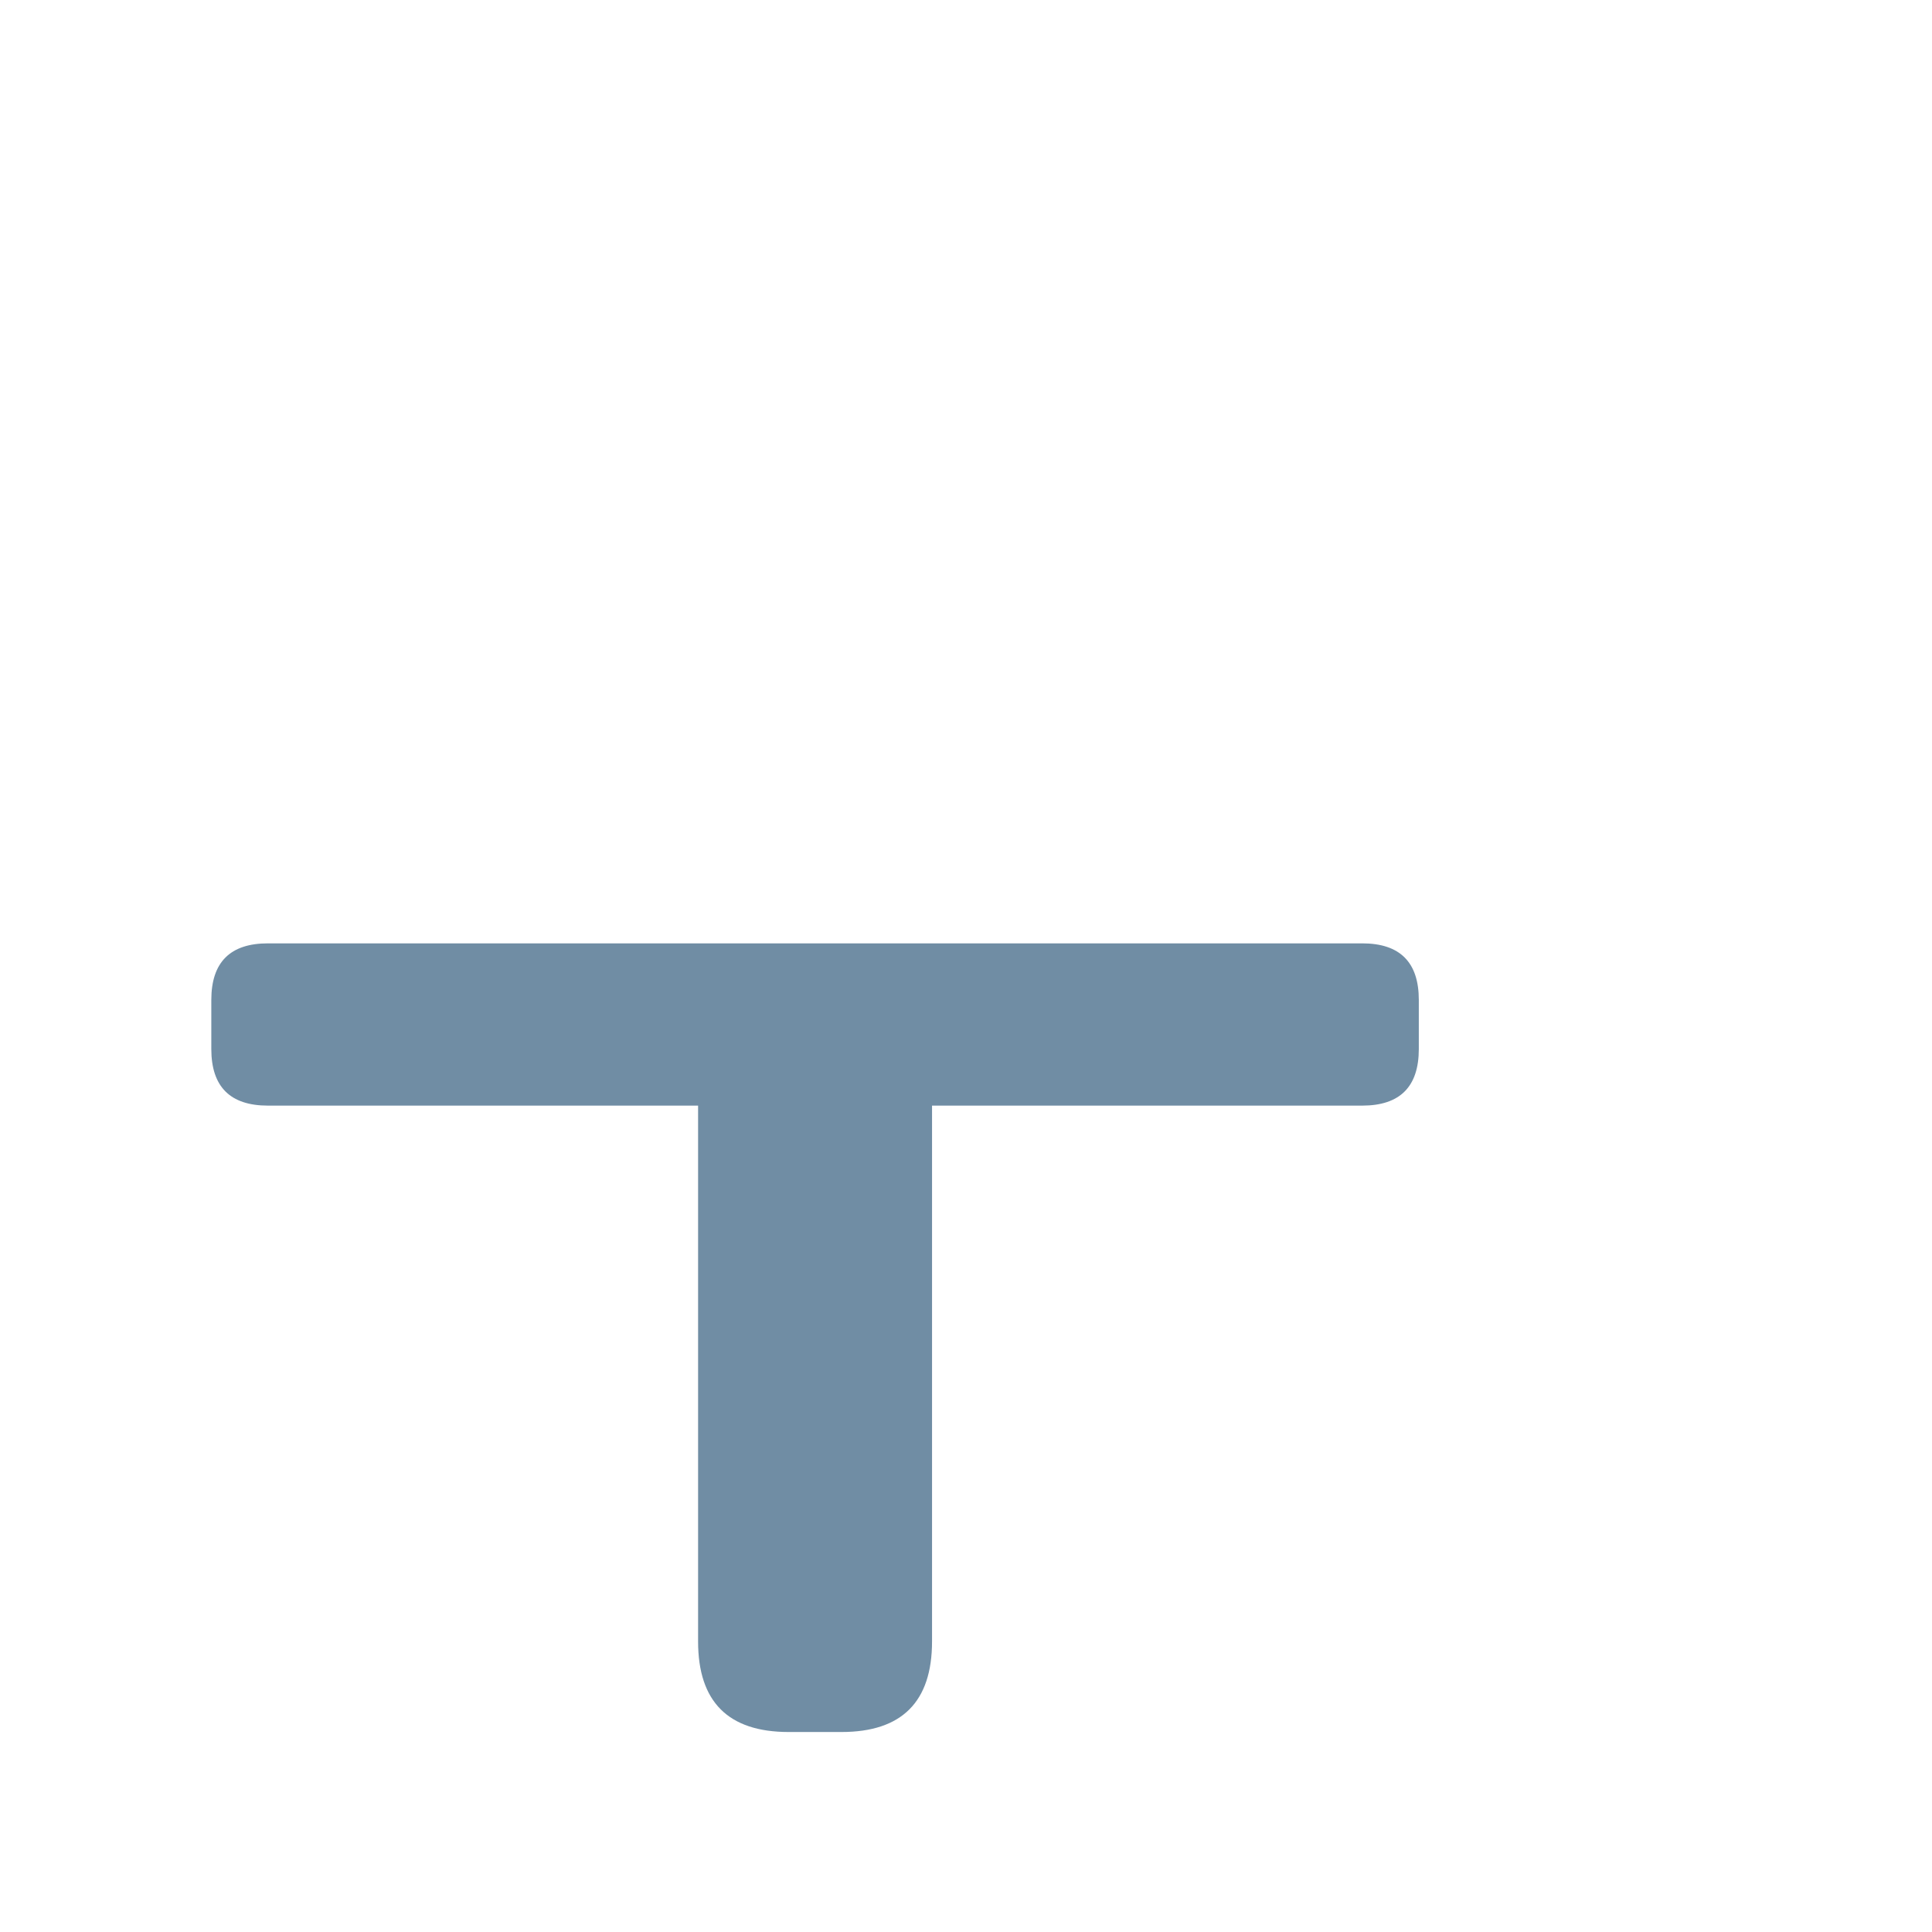
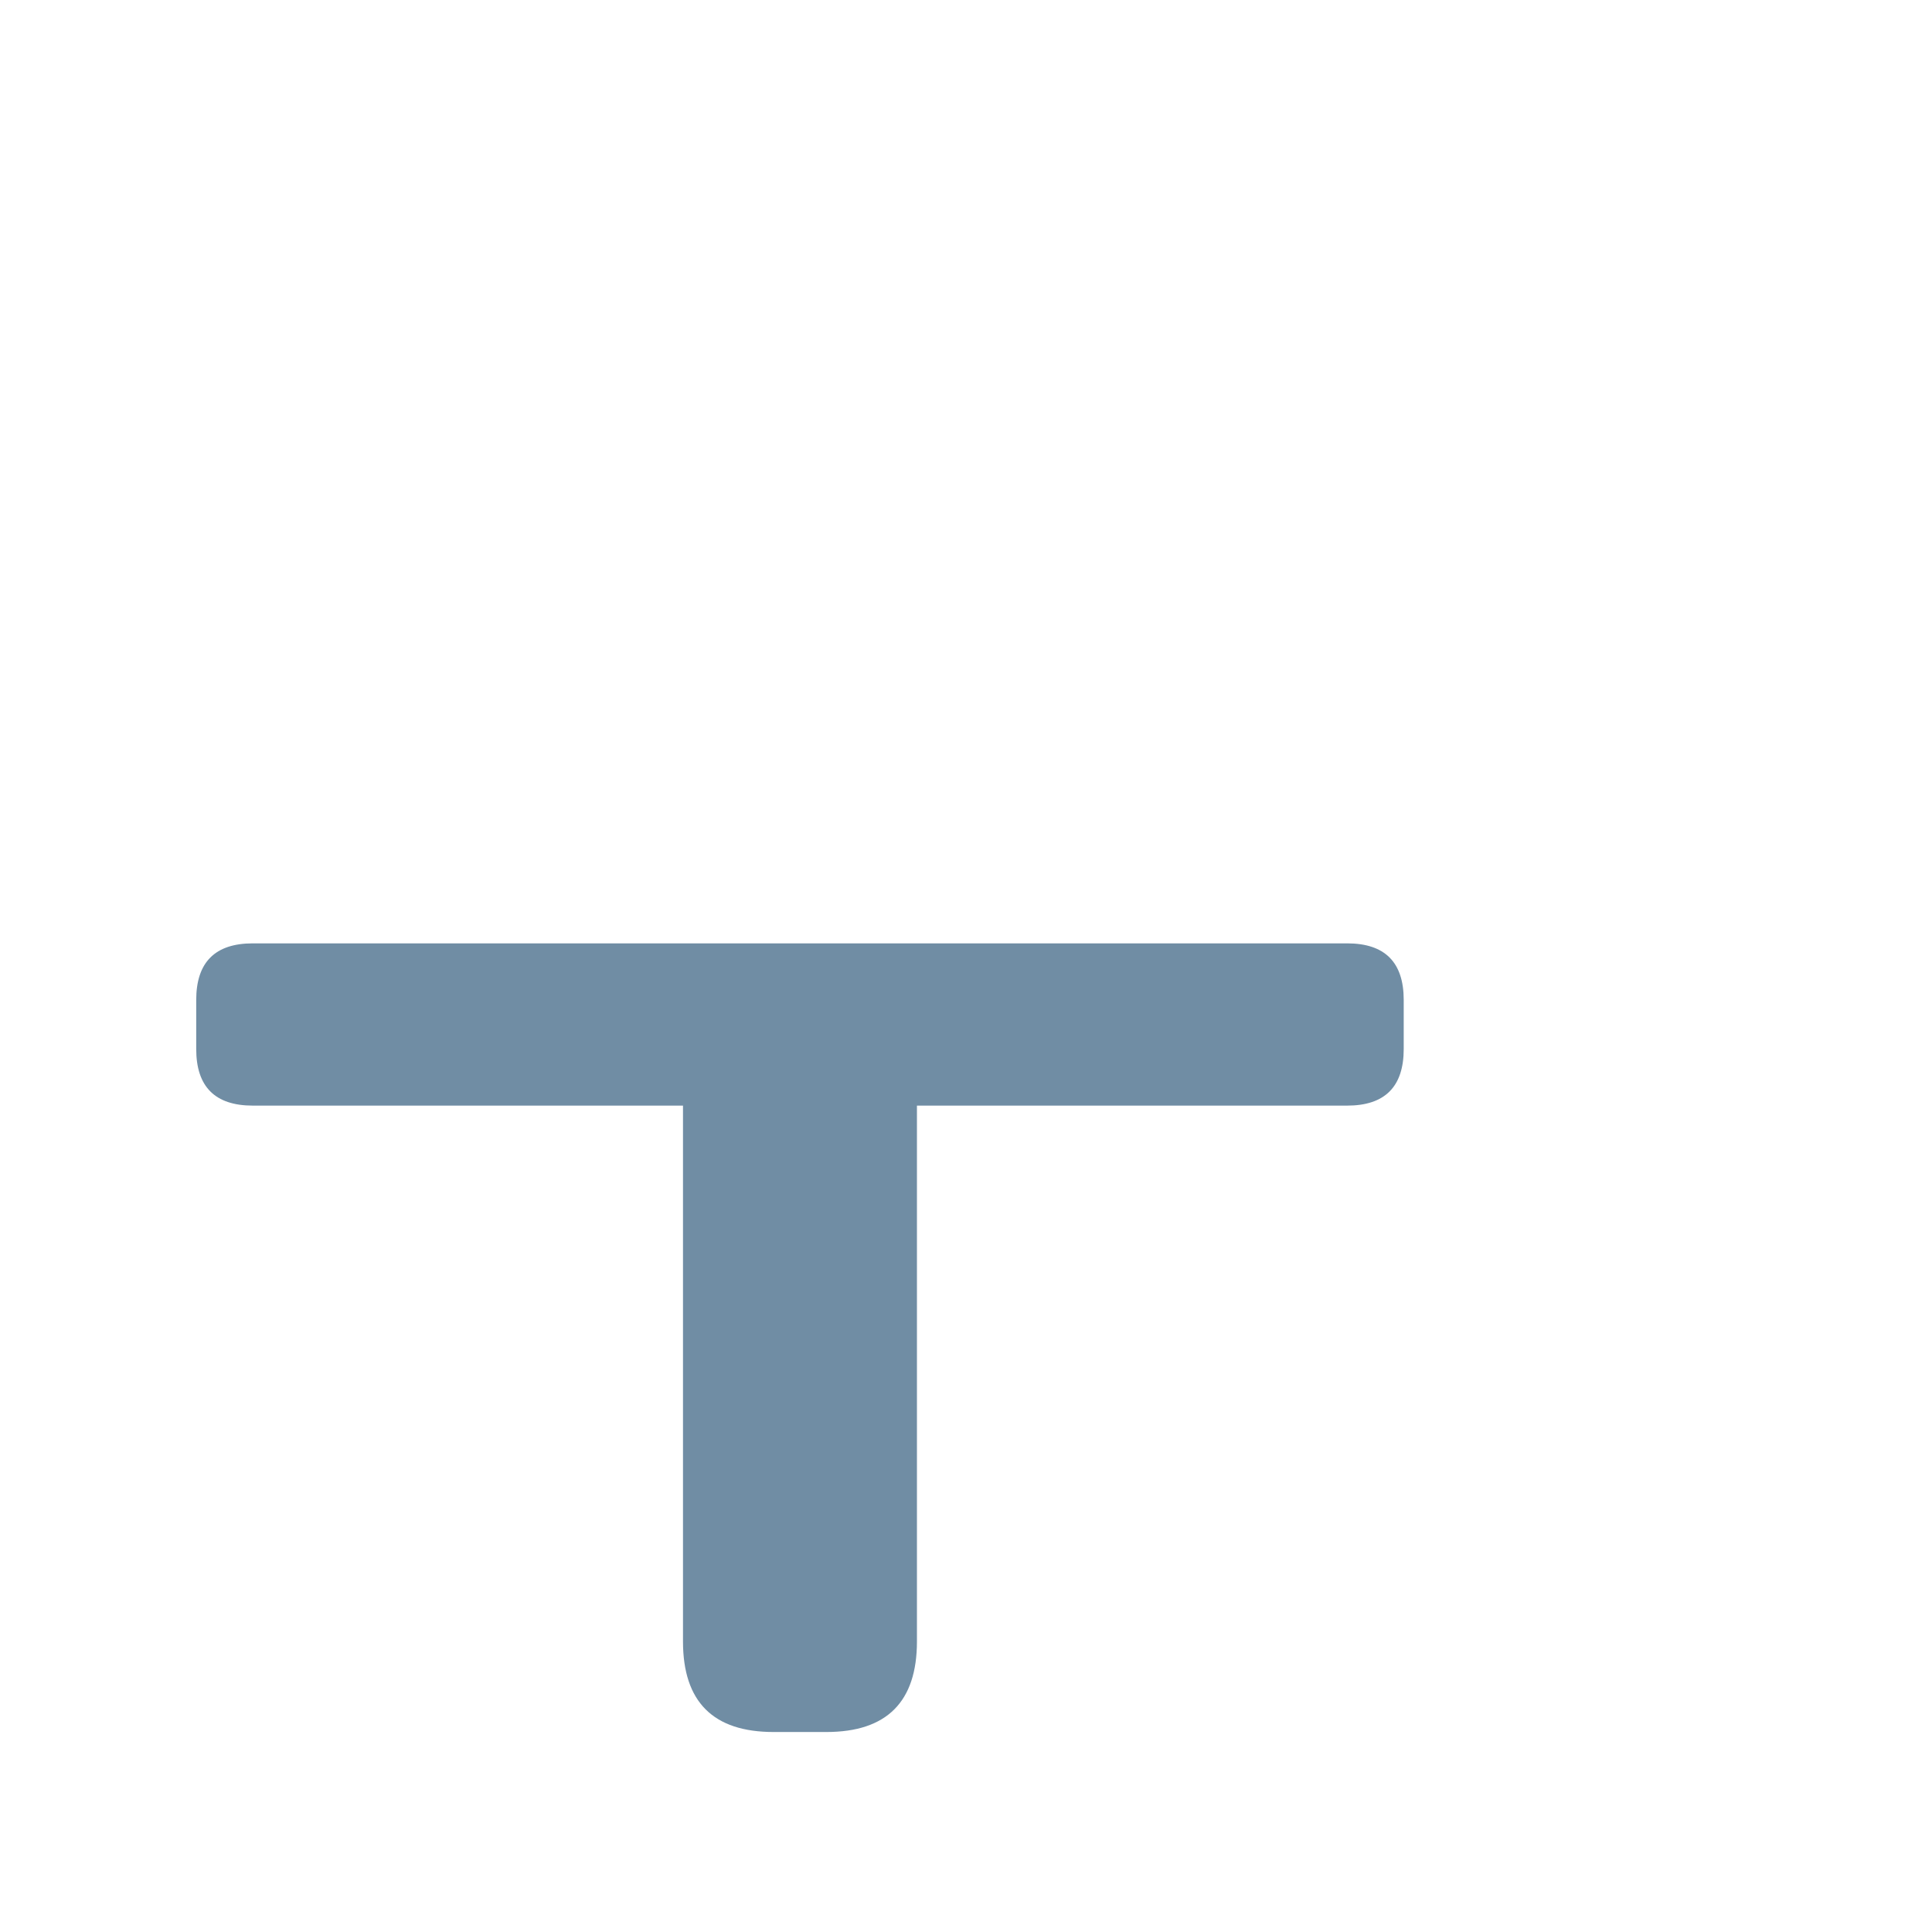
<svg xmlns="http://www.w3.org/2000/svg" width="1024" height="1024" viewBox="0 0 1024 1024">
  <g>
-     <path fill="#19486D" fill-opacity="0.62" d="M142 500H722Q752 500 752 530V556Q752 586 722 586H494V870Q494 918 446 918H418Q370 918 370 870V586H142Q112 586 112 556V530Q112 500 142 500Z" />
+     <path fill="#19486D" fill-opacity="0.62" d="M134 500H714Q744 500 744 530V556Q744 586 714 586H486V870Q486 918 438 918H410Q362 918 362 870V586H134Q104 586 104 556V530Q104 500 134 500Z" />
  </g>
</svg>
